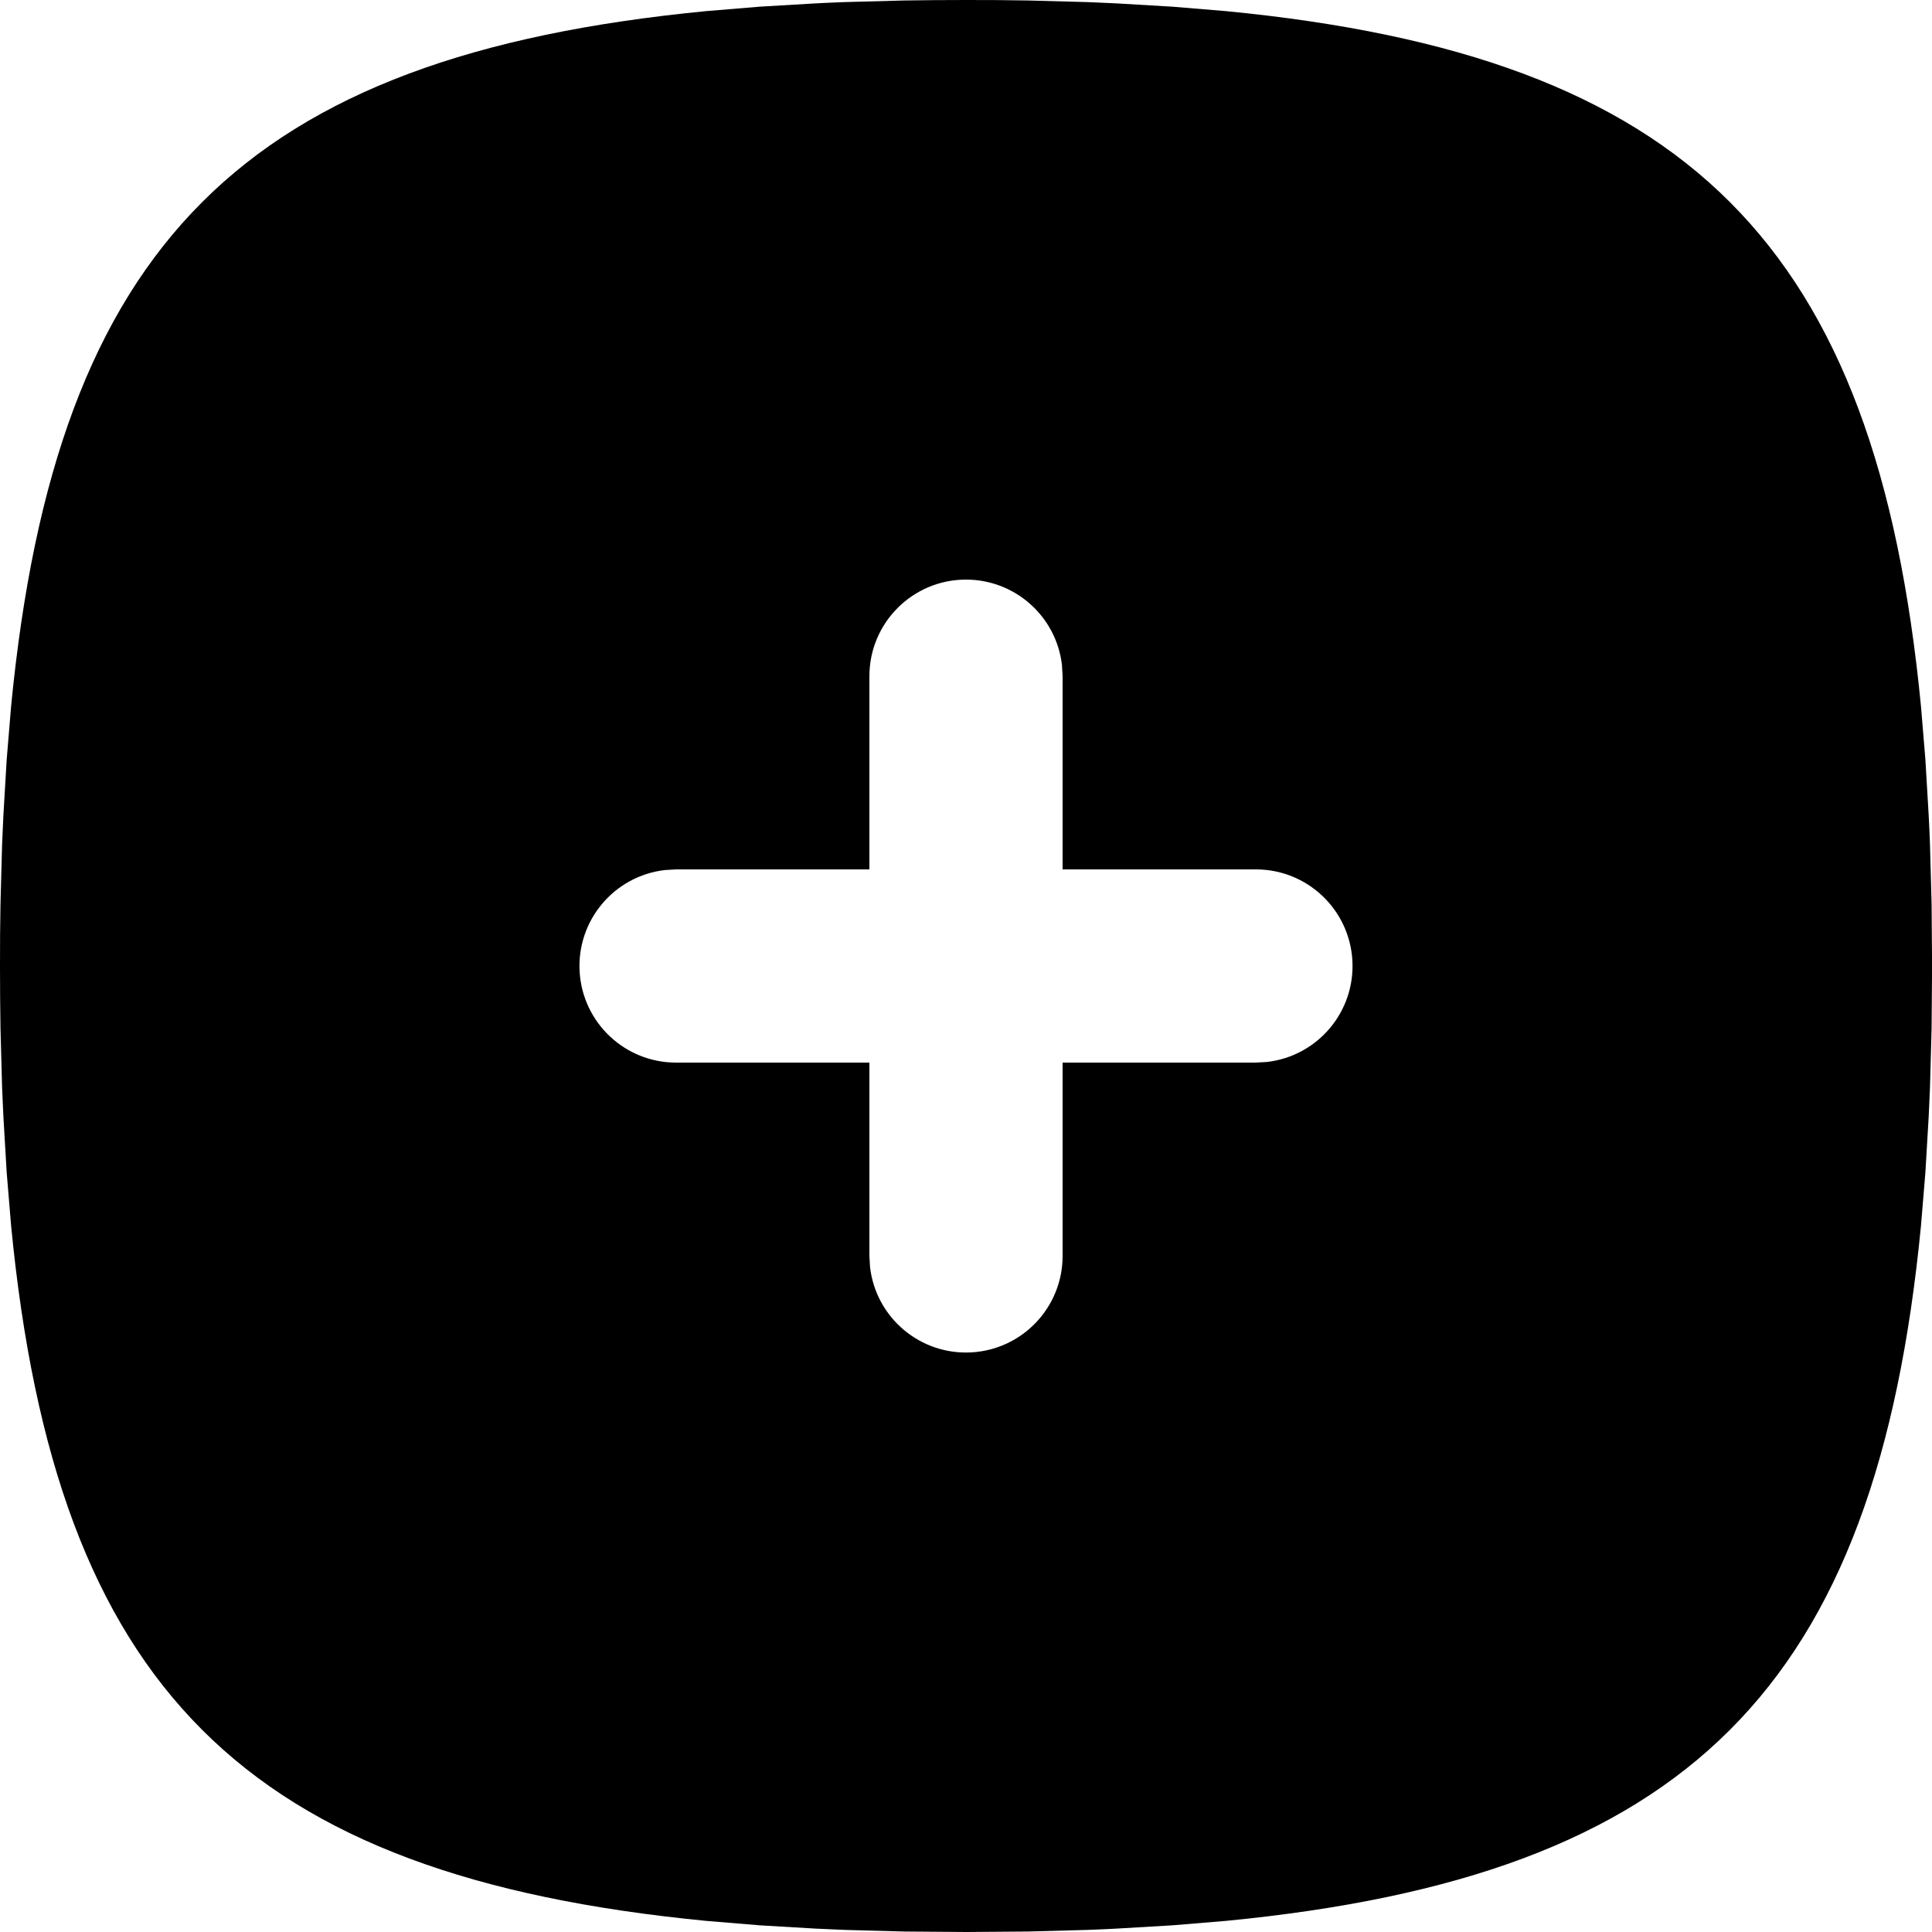
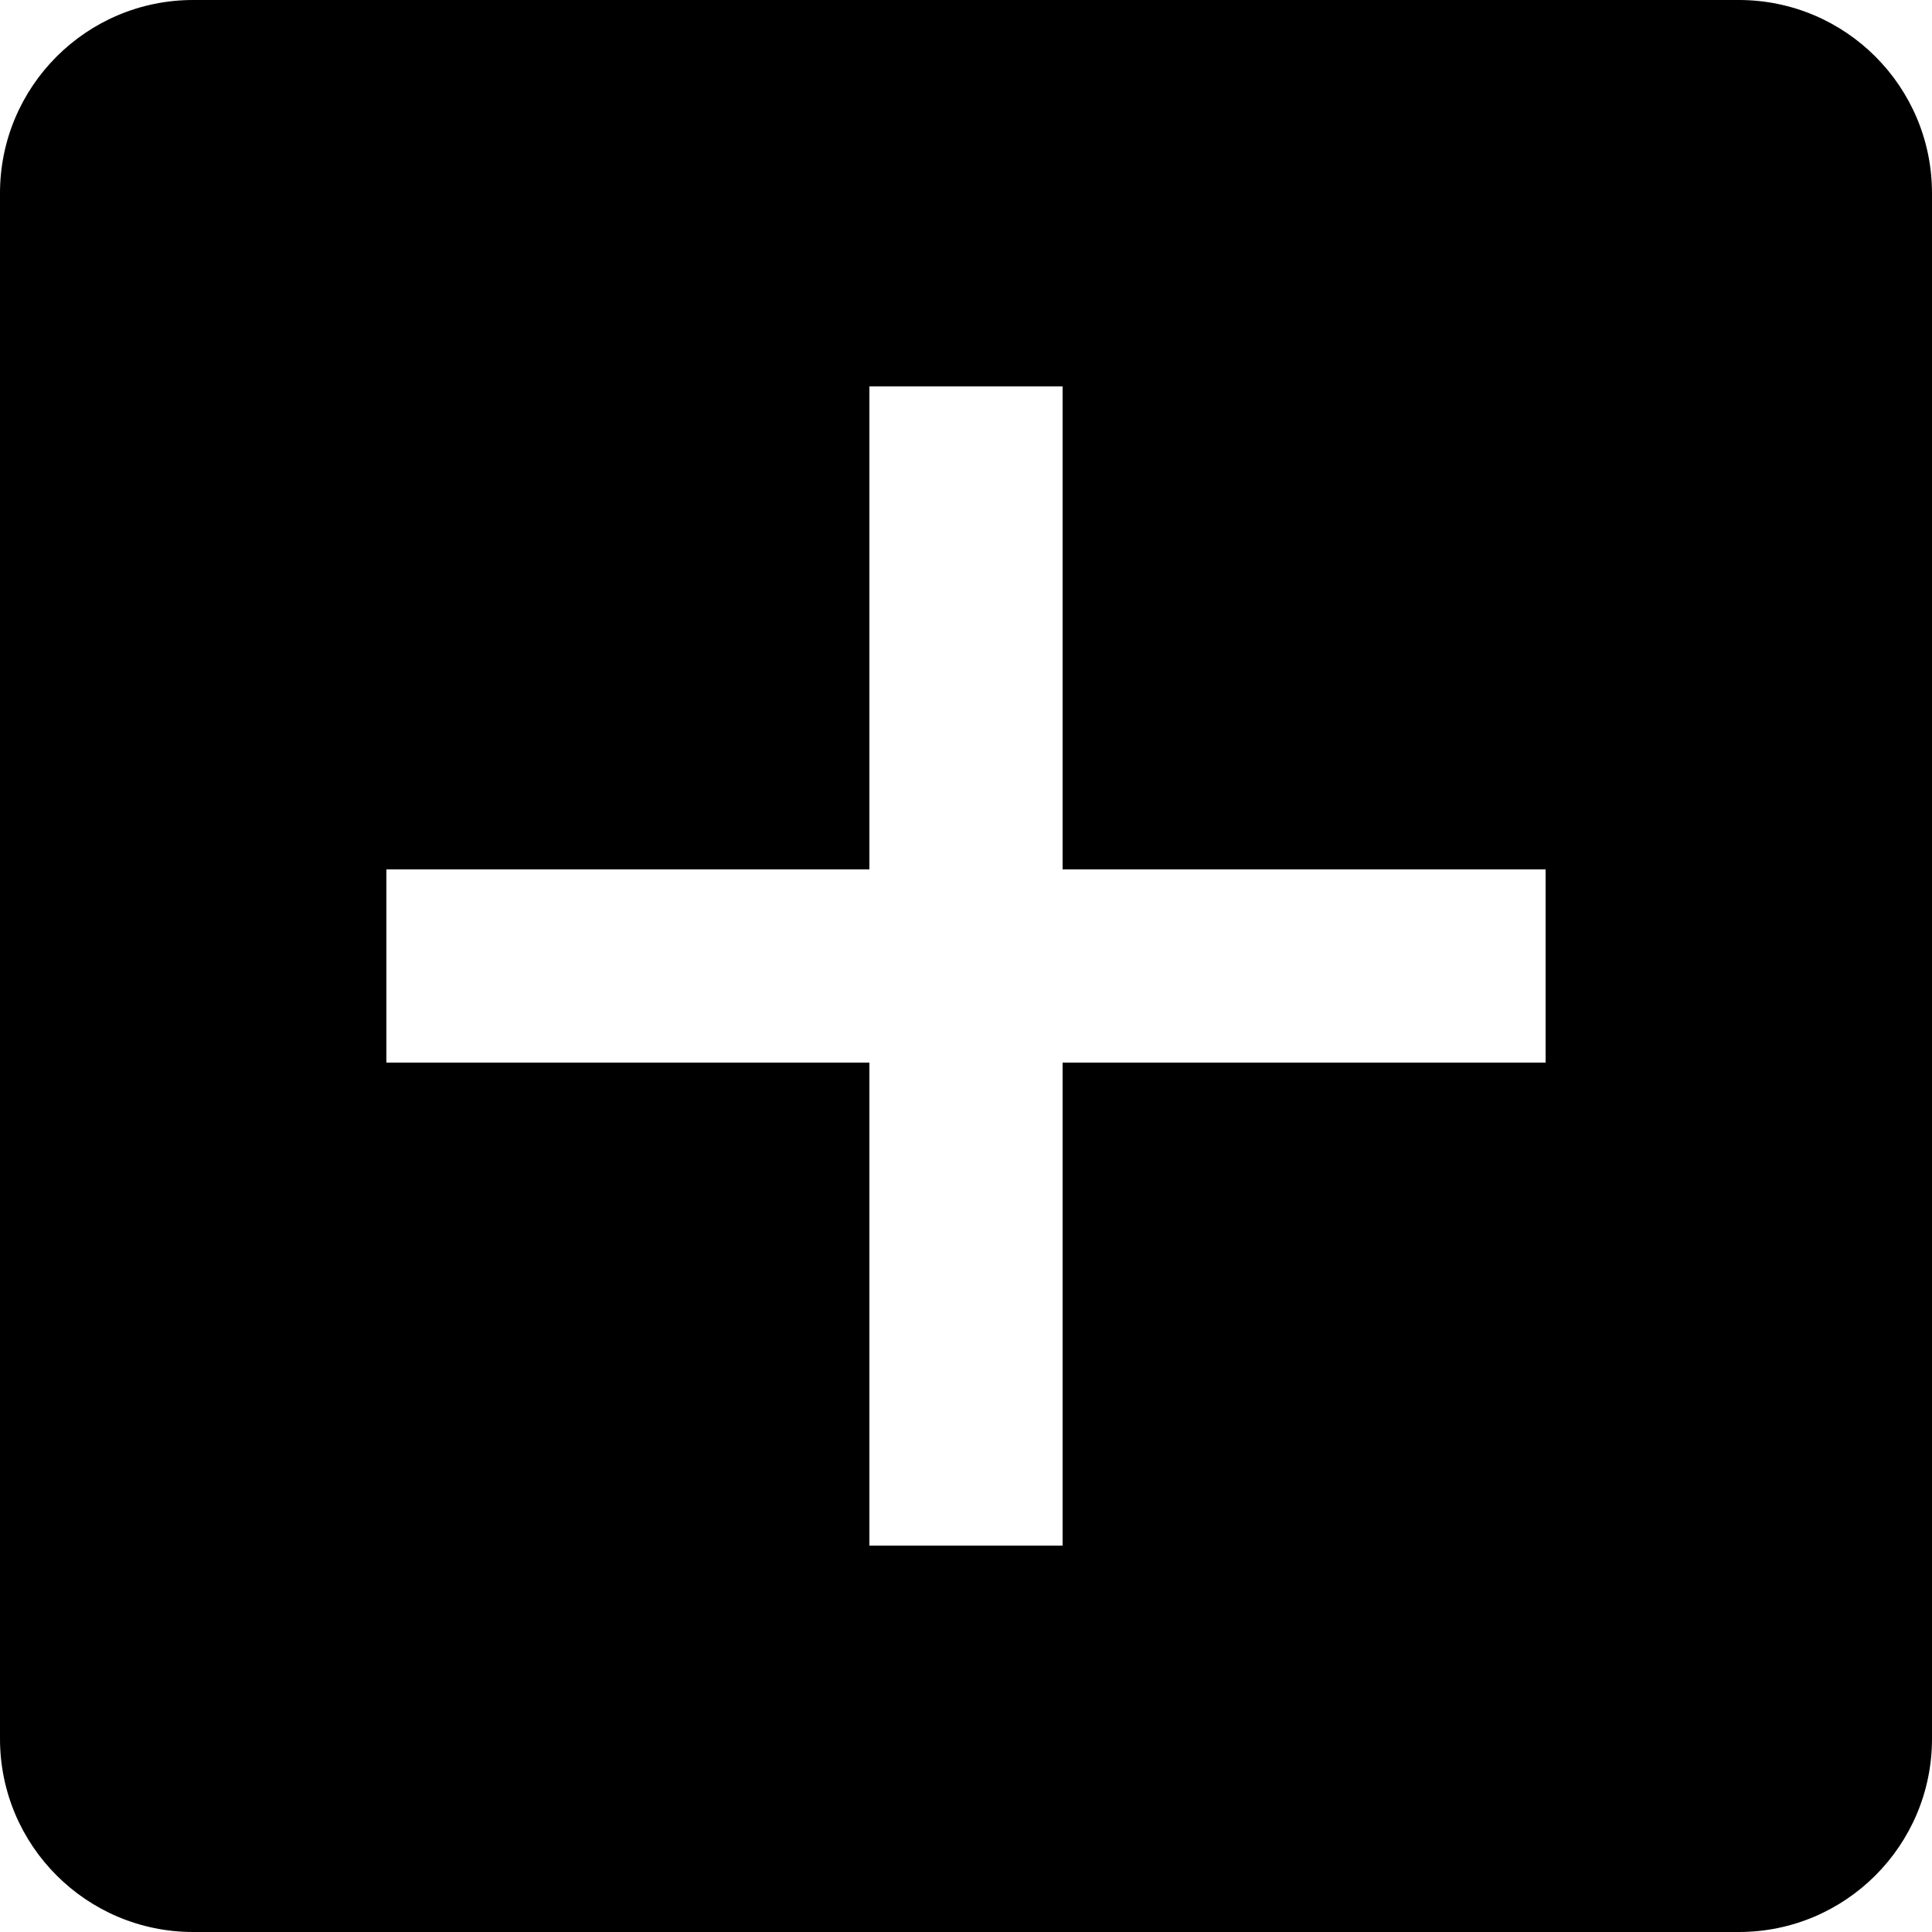
- <svg xmlns="http://www.w3.org/2000/svg" class="icon icon-tabler icon-tabler-square-rounded-plus-filled" width="24" height="24" viewBox="0 0 24 24" stroke-width="2" stroke="currentColor" fill="none" stroke-linecap="round" stroke-linejoin="round" version="1.1" id="svg6">
-   <defs id="defs10" />
-   <path stroke="none" d="M 0,5e-7 H 24 V 24 H 0 Z" fill="none" id="path2" style="stroke-width:2" />
-   <path d="m 12,7.0710311e-6 0.389,0.001 0.382,0.005 0.739,0.02 0.359,0.016 0.695,0.041 0.664,0.055 c 5.742,0.557 8.078,2.893 8.635,8.635 l 0.055,0.664 0.041,0.695 c 0.006,0.118 0.012,0.238 0.016,0.359 l 0.02,0.739 0.006,0.77 -0.006,0.77 -0.02,0.739 -0.016,0.359 -0.041,0.695 -0.055,0.664 c -0.557,5.742 -2.893,8.078 -8.635,8.635 l -0.664,0.055 -0.695,0.041 c -0.118,0.006 -0.238,0.012 -0.359,0.016 l -0.739,0.02 -0.77,0.006 -0.77,-0.006 -0.739,-0.02 -0.359,-0.016 -0.695,-0.041 -0.664,-0.055 C 3.031,23.305 0.695,20.969 0.138,15.227 L 0.083,14.563 0.042,13.868 A 33.67,33.67 0 0 1 0.026,13.51 l -0.02,-0.739 C 0.002,12.518 1.2284079e-5,12.262 1.2284079e-5,12 L 0.001,11.611 0.006,11.23 0.026,10.49 0.042,10.132 0.083,9.437 0.138,8.773 C 0.695,3.031 3.031,0.695 8.773,0.138 L 9.437,0.083 10.132,0.042 c 0.118,-0.006 0.238,-0.012 0.359,-0.016 l 0.739,-0.02 c 0.252,-0.004 0.509,-0.006 0.77,-0.006 z m 0,7.2 A 1.2,1.2 0 0 0 10.8,8.4 V 10.8 H 8.4 l -0.14,0.008 a 1.2,1.2 0 0 0 0.14,2.392 h 2.4 v 2.4 l 0.008,0.14 a 1.2,1.2 0 0 0 2.392,-0.14 v -2.4 h 2.4 l 0.14,-0.008 A 1.2,1.2 0 0 0 15.6,10.8 H 13.2 V 8.4 L 13.192,8.26 A 1.2,1.2 0 0 0 12,7.2 Z" fill="currentColor" stroke-width="0" id="path4" />
+ <svg xmlns="http://www.w3.org/2000/svg" width="24" height="24" viewBox="0 0 24 24" version="1.1" id="svg4">
+   <defs id="defs8" />
+   <path d="M 0,2.4 V 21.6 A 2.4,2.4 0 0 0 2.4,24 H 21.6 A 2.4,2.4 0 0 0 24,21.6 V 2.4 A 2.4,2.4 0 0 0 21.6,0 H 2.4 A 2.4,2.4 0 0 0 0,2.4 Z m 4.8,8.4 h 6 v -6 h 2.4 v 6 h 6 v 2.4 h -6 v 6 h -2.4 v -6 h -6 z" id="path2" style="stroke-width:1.2" />
</svg>
